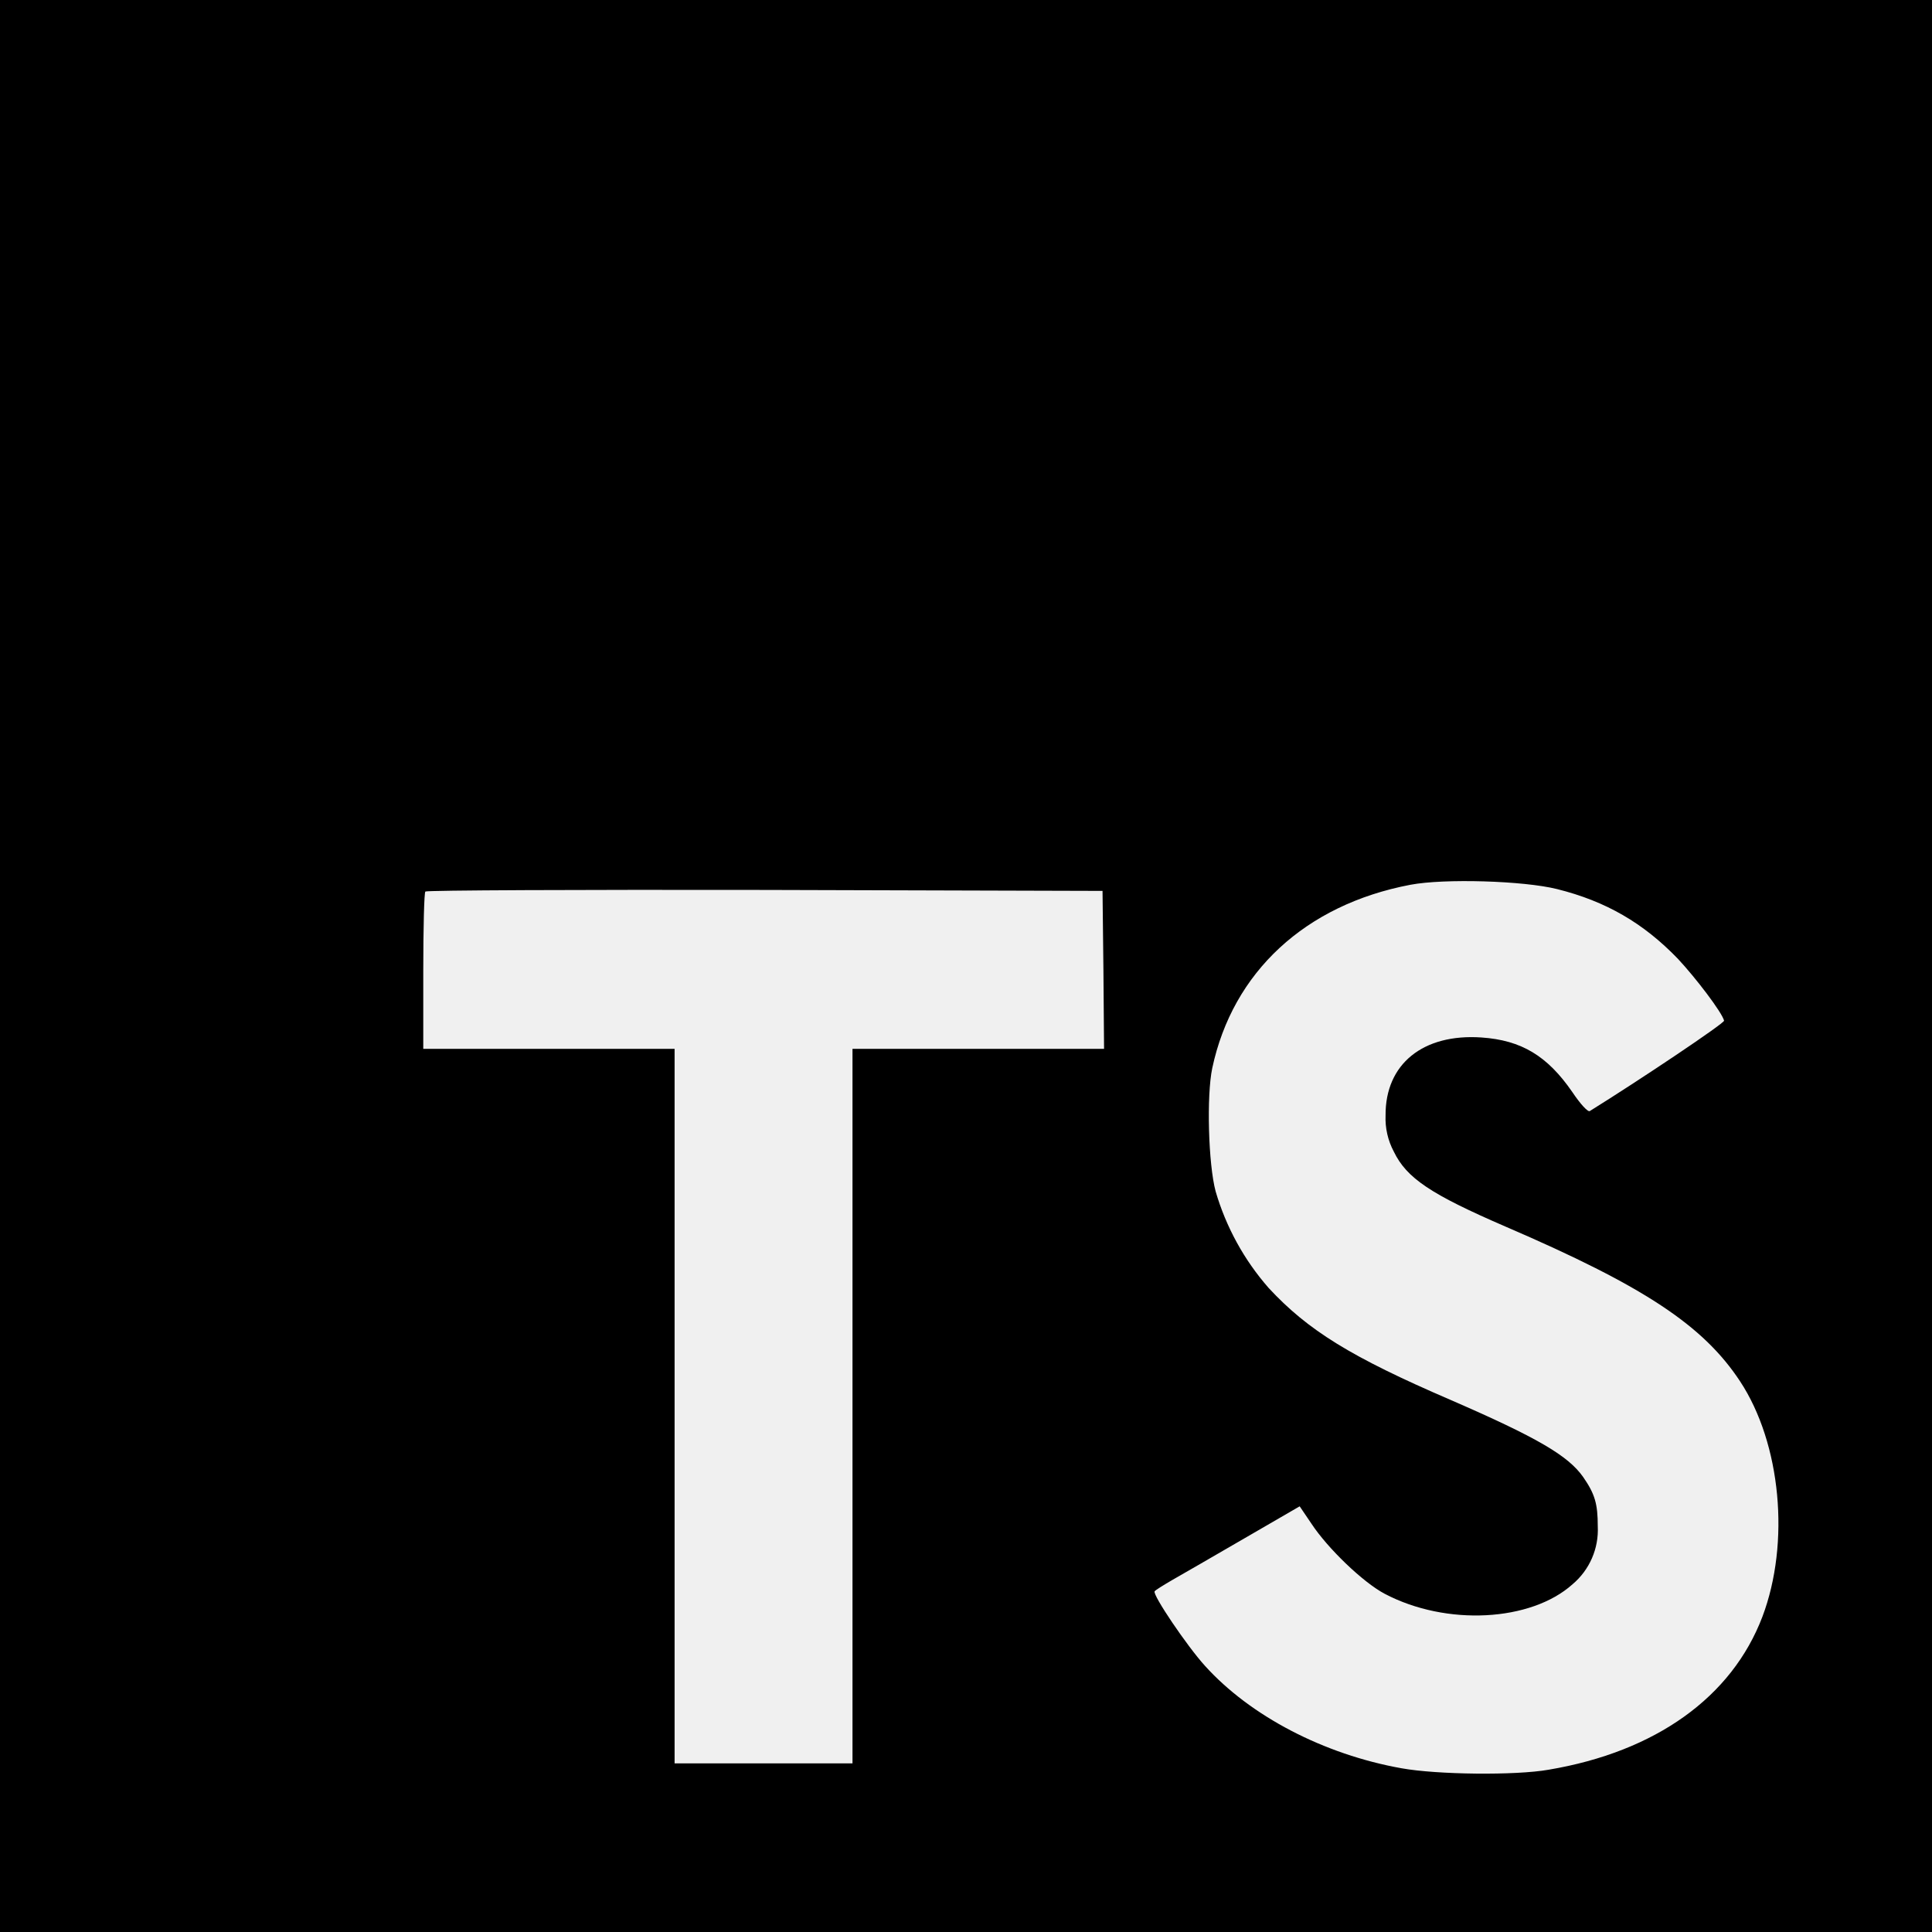
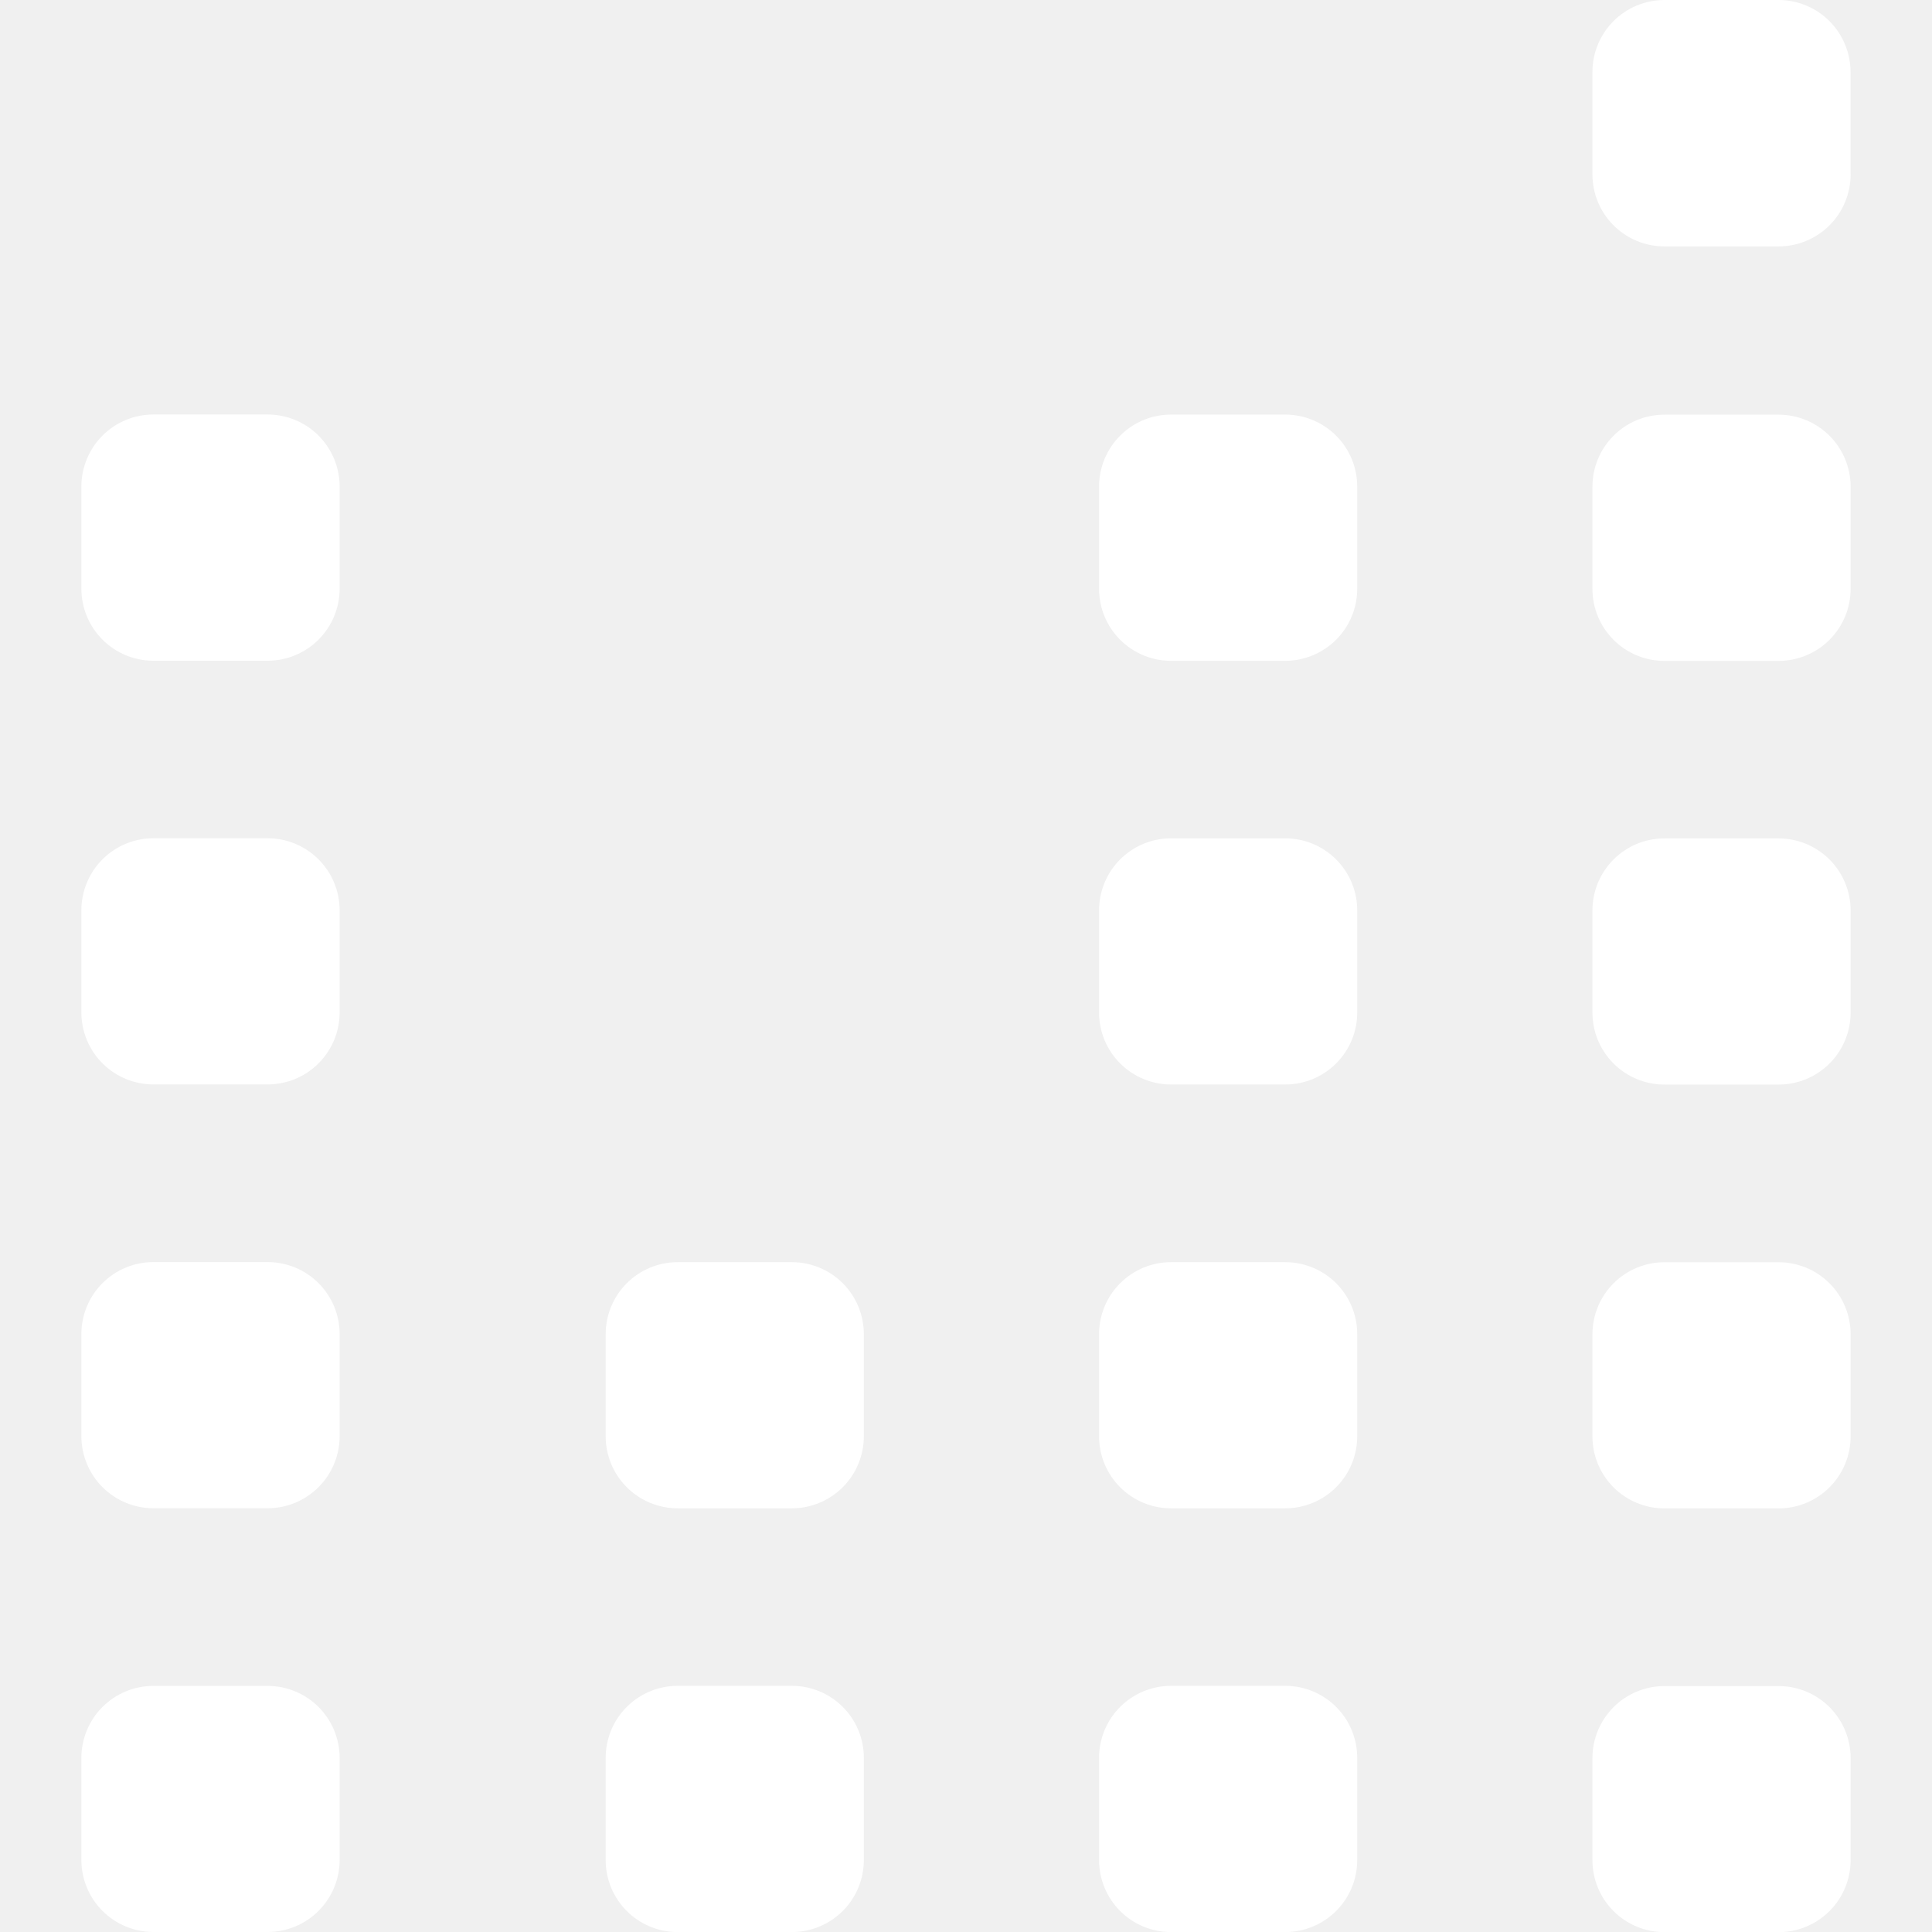
- <svg viewBox="0 0 172 172">
-   <g fill="none" fill-rule="nonzero" stroke="none">
-     <path d="M0,172v-172h172v172z" fill="none" />
-     <g fill="currentColor">
-       <path d=" M 0 86 L 0 172 L 172 172 L 172 0 L 0 0 L 0 86 Z  M 138.611 79.149 C 142.982 80.238 146.308 82.18 149.368 85.348 C 150.952 87.039 153.302 90.121 153.489 90.866 C 153.546 91.081 146.064 96.098 141.535 98.914 C 141.37 99.022 140.71 98.312 139.979 97.223 C 137.758 93.998 135.443 92.608 131.895 92.364 C 126.678 92.006 123.324 94.736 123.353 99.294 C 123.305 100.415 123.557 101.528 124.084 102.519 C 125.23 104.891 127.366 106.317 134.045 109.206 C 146.365 114.509 151.632 117.999 154.908 122.966 C 158.563 128.505 159.387 137.356 156.9 143.935 C 154.177 151.088 147.404 155.947 137.872 157.552 C 134.927 158.075 127.939 157.996 124.772 157.423 C 117.863 156.19 111.313 152.779 107.271 148.3 C 105.687 146.558 102.598 141.993 102.792 141.671 C 102.87 141.556 103.58 141.119 104.368 140.66 C 105.142 140.223 108.03 138.553 110.761 136.969 L 115.706 134.103 L 116.745 135.636 C 118.193 137.844 121.353 140.875 123.267 141.886 C 128.756 144.781 136.289 144.372 140.001 141.04 C 141.514 139.765 142.344 137.856 142.244 135.88 C 142.244 133.888 141.993 133.013 140.954 131.508 C 139.621 129.602 136.891 127.997 129.136 124.628 C 120.264 120.808 116.444 118.436 112.947 114.667 C 110.764 112.179 109.152 109.244 108.224 106.067 C 107.572 103.637 107.407 97.545 107.923 95.094 C 109.75 86.516 116.222 80.546 125.56 78.769 C 128.592 78.195 135.636 78.41 138.611 79.149 Z  M 98.234 86.33 L 98.291 93.375 L 75.895 93.375 L 75.895 156.986 L 60.057 156.986 L 60.057 93.375 L 37.682 93.375 L 37.682 86.466 C 37.682 82.639 37.761 79.443 37.869 79.371 C 37.955 79.256 51.579 79.199 68.091 79.228 L 98.155 79.314 L 98.234 86.33 Z " />
-     </g>
-   </g>
+ <svg xmlns="http://www.w3.org/2000/svg" width="24" height="24" viewBox="0 0 24 24" style="fill:#fff" xml:space="preserve">
+   <path d="M4.219 23.104a.895.895 0 0 1-.895.896H1.906a.895.895 0 0 1-.895-.896v-1.266a.894.894 0 0 1 .895-.895h1.418a.894.894 0 0 1 .895.895v1.266zm0-5.264a.895.895 0 0 1-.895.896H1.906a.895.895 0 0 1-.895-.896v-1.267a.894.894 0 0 1 .895-.895h1.418a.894.894 0 0 1 .895.895v1.267zm0-5.264a.894.894 0 0 1-.895.895H1.906a.894.894 0 0 1-.895-.895v-1.267a.895.895 0 0 1 .895-.896h1.418a.895.895 0 0 1 .895.896v1.267zm0-5.264a.895.895 0 0 1-.895.896H1.906a.895.895 0 0 1-.895-.896V6.045a.895.895 0 0 1 .895-.896h1.418a.895.895 0 0 1 .895.896v1.267zm6.512 15.793a.895.895 0 0 1-.895.896H8.419a.894.894 0 0 1-.895-.896v-1.268a.894.894 0 0 1 .895-.895h1.417a.894.894 0 0 1 .895.895v1.266zm0-5.264a.895.895 0 0 1-.895.896H8.419a.895.895 0 0 1-.895-.896v-1.267a.894.894 0 0 1 .895-.895h1.417a.894.894 0 0 1 .895.895v1.267zm6.129 5.264a.895.895 0 0 1-.895.896h-1.417a.894.894 0 0 1-.895-.896v-1.268a.894.894 0 0 1 .895-.895h1.417a.894.894 0 0 1 .895.895v1.266zm0-5.264a.895.895 0 0 1-.895.896h-1.417a.894.894 0 0 1-.895-.896v-1.267a.894.894 0 0 1 .895-.895h1.417a.894.894 0 0 1 .895.895v1.267zm0-5.264a.894.894 0 0 1-.895.895h-1.417a.894.894 0 0 1-.895-.895V11.31c0-.495.399-.896.895-.896h1.417a.895.895 0 0 1 .895.896v1.267zm0-5.264a.895.895 0 0 1-.895.896h-1.417a.894.894 0 0 1-.895-.896V6.046c0-.495.399-.896.895-.896h1.417a.895.895 0 0 1 .895.896v1.267zm6.129-5.148a.895.895 0 0 1-.895.896h-1.417a.894.894 0 0 1-.895-.896V.896A.894.894 0 0 1 20.676 0h1.417a.895.895 0 0 1 .895.896v1.267zm0 20.941a.895.895 0 0 1-.895.896h-1.417a.894.894 0 0 1-.895-.896V21.84a.894.894 0 0 1 .895-.895h1.417a.894.894 0 0 1 .895.895v1.266zm0-5.264a.895.895 0 0 1-.895.896h-1.417a.894.894 0 0 1-.895-.896v-1.267a.894.894 0 0 1 .895-.895h1.417a.894.894 0 0 1 .895.895v1.267zm0-5.264a.894.894 0 0 1-.895.895h-1.417a.894.894 0 0 1-.895-.895v-1.267c0-.495.399-.896.895-.896h1.417a.895.895 0 0 1 .895.896v1.267zm0-5.264a.895.895 0 0 1-.895.896h-1.417a.894.894 0 0 1-.895-.896V6.047c0-.495.399-.896.895-.896h1.417a.895.895 0 0 1 .895.896v1.267z" />
</svg>
